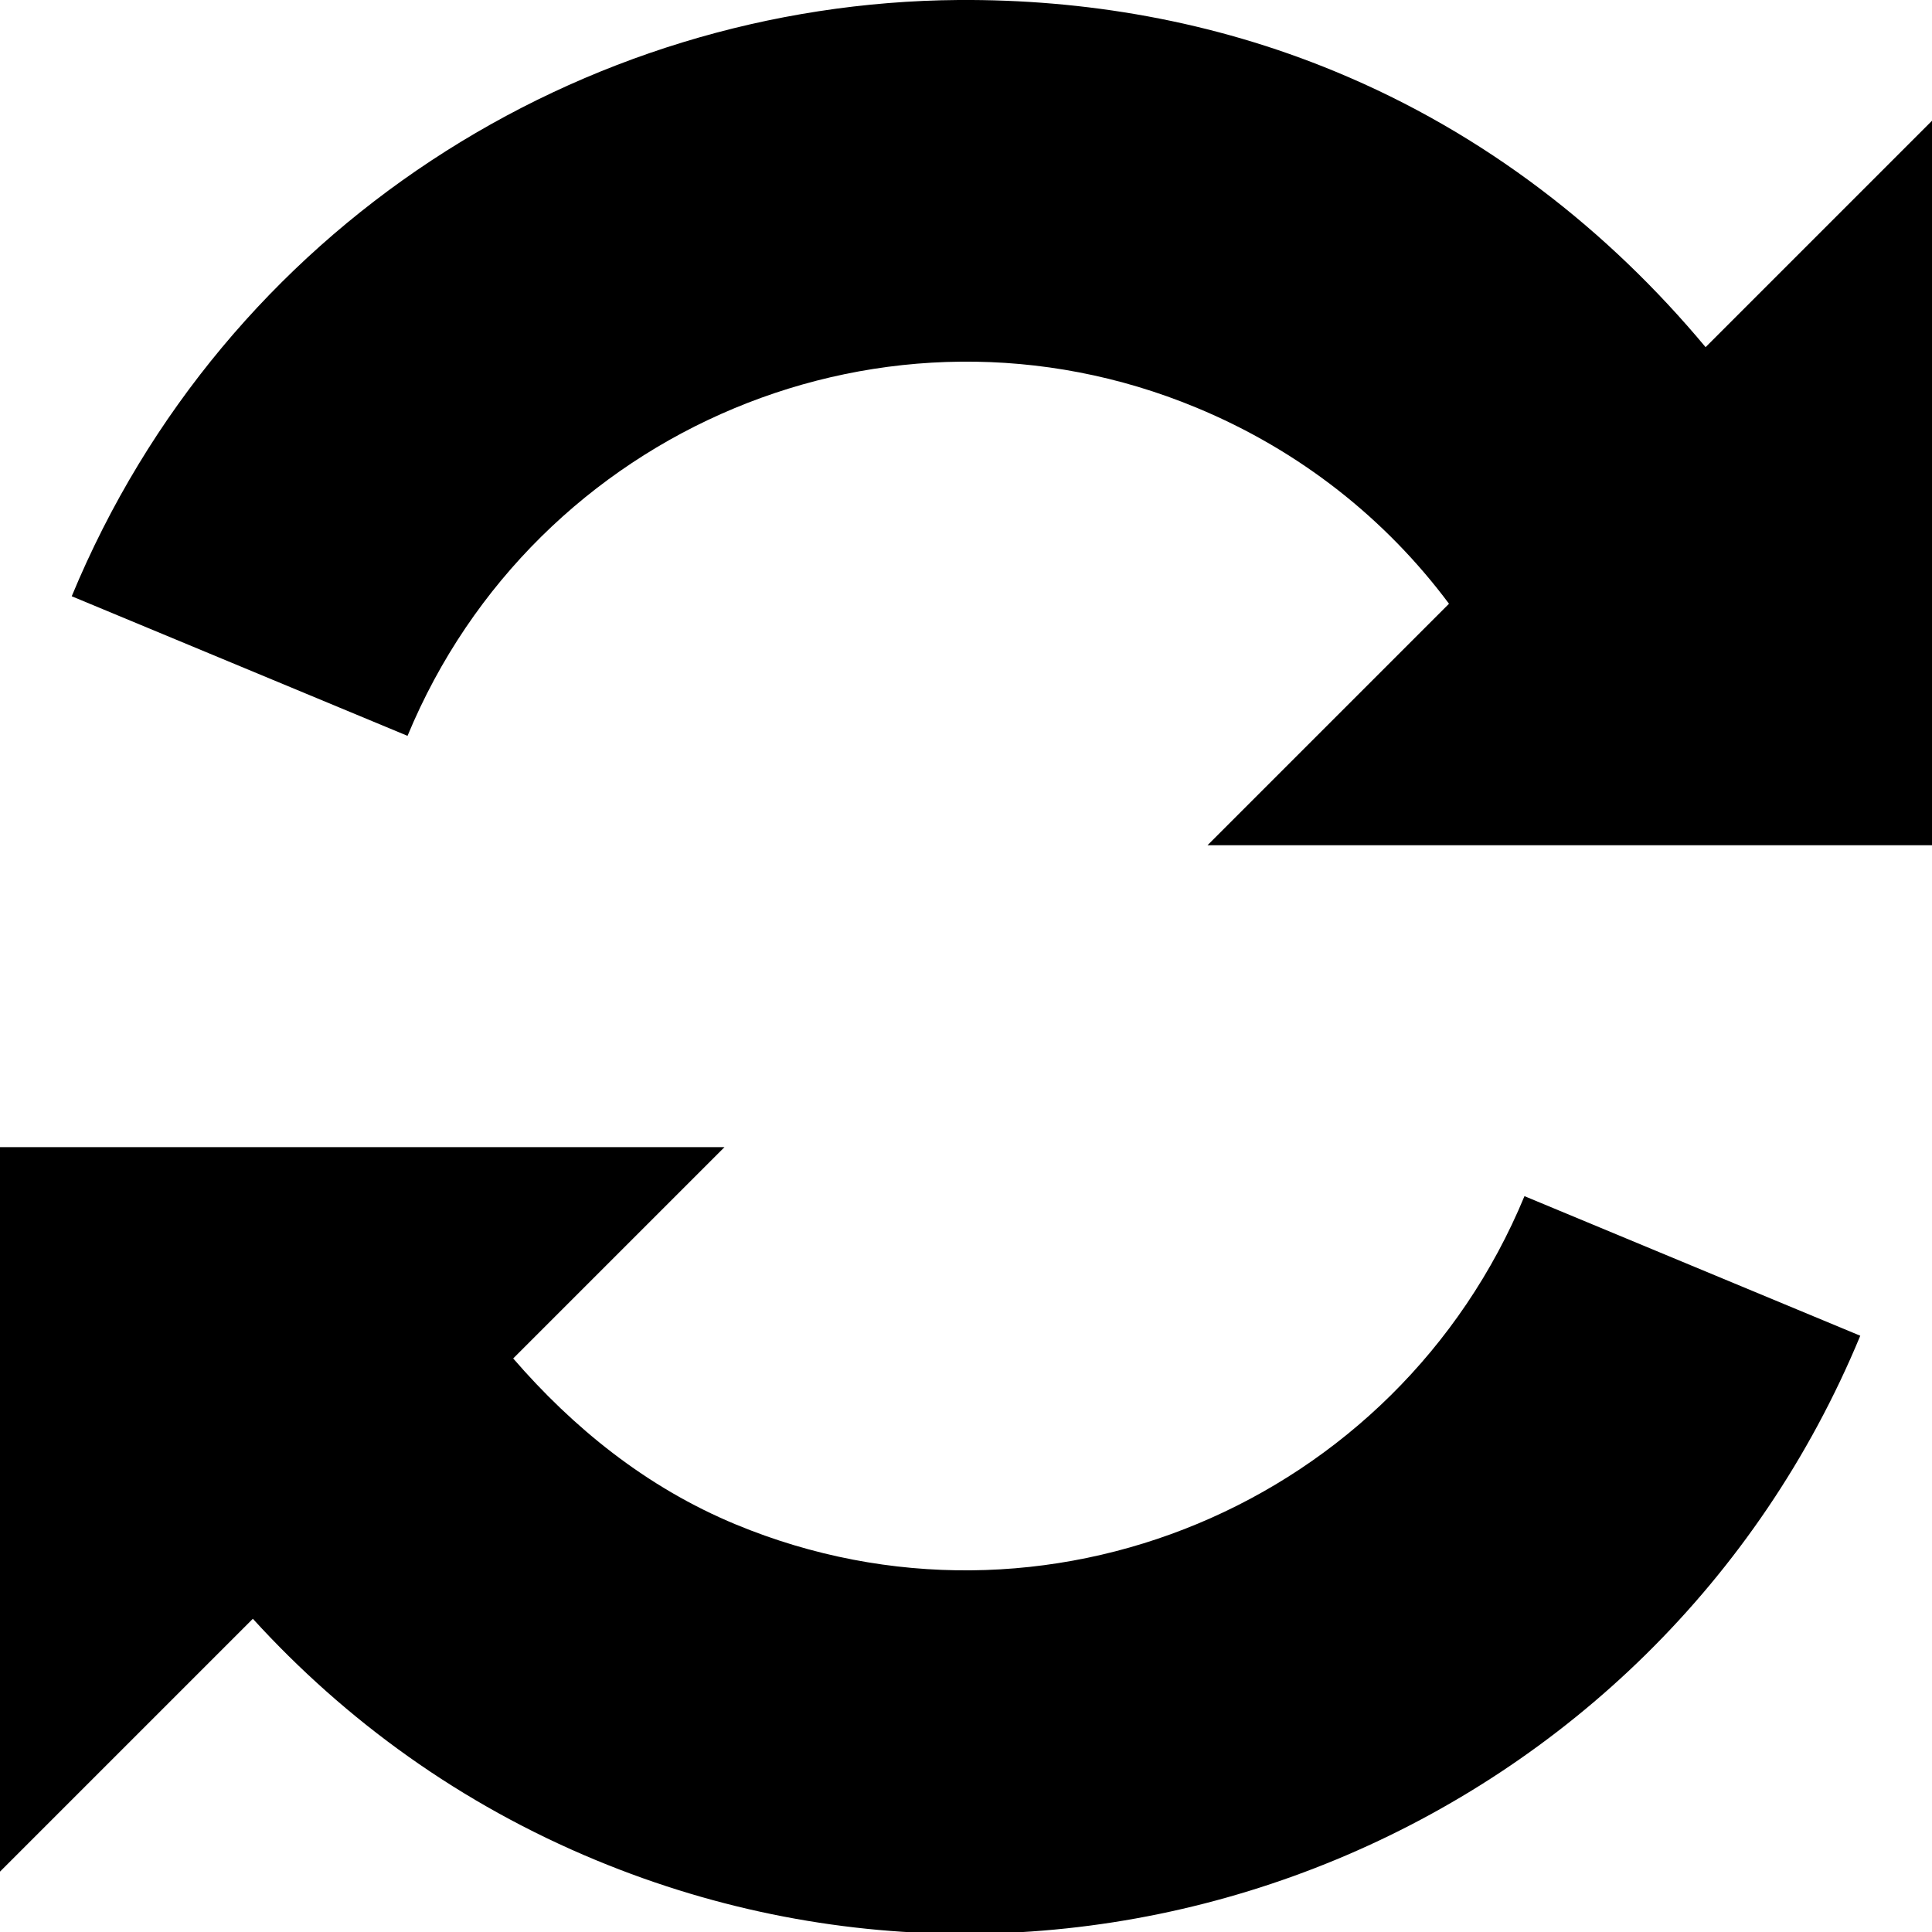
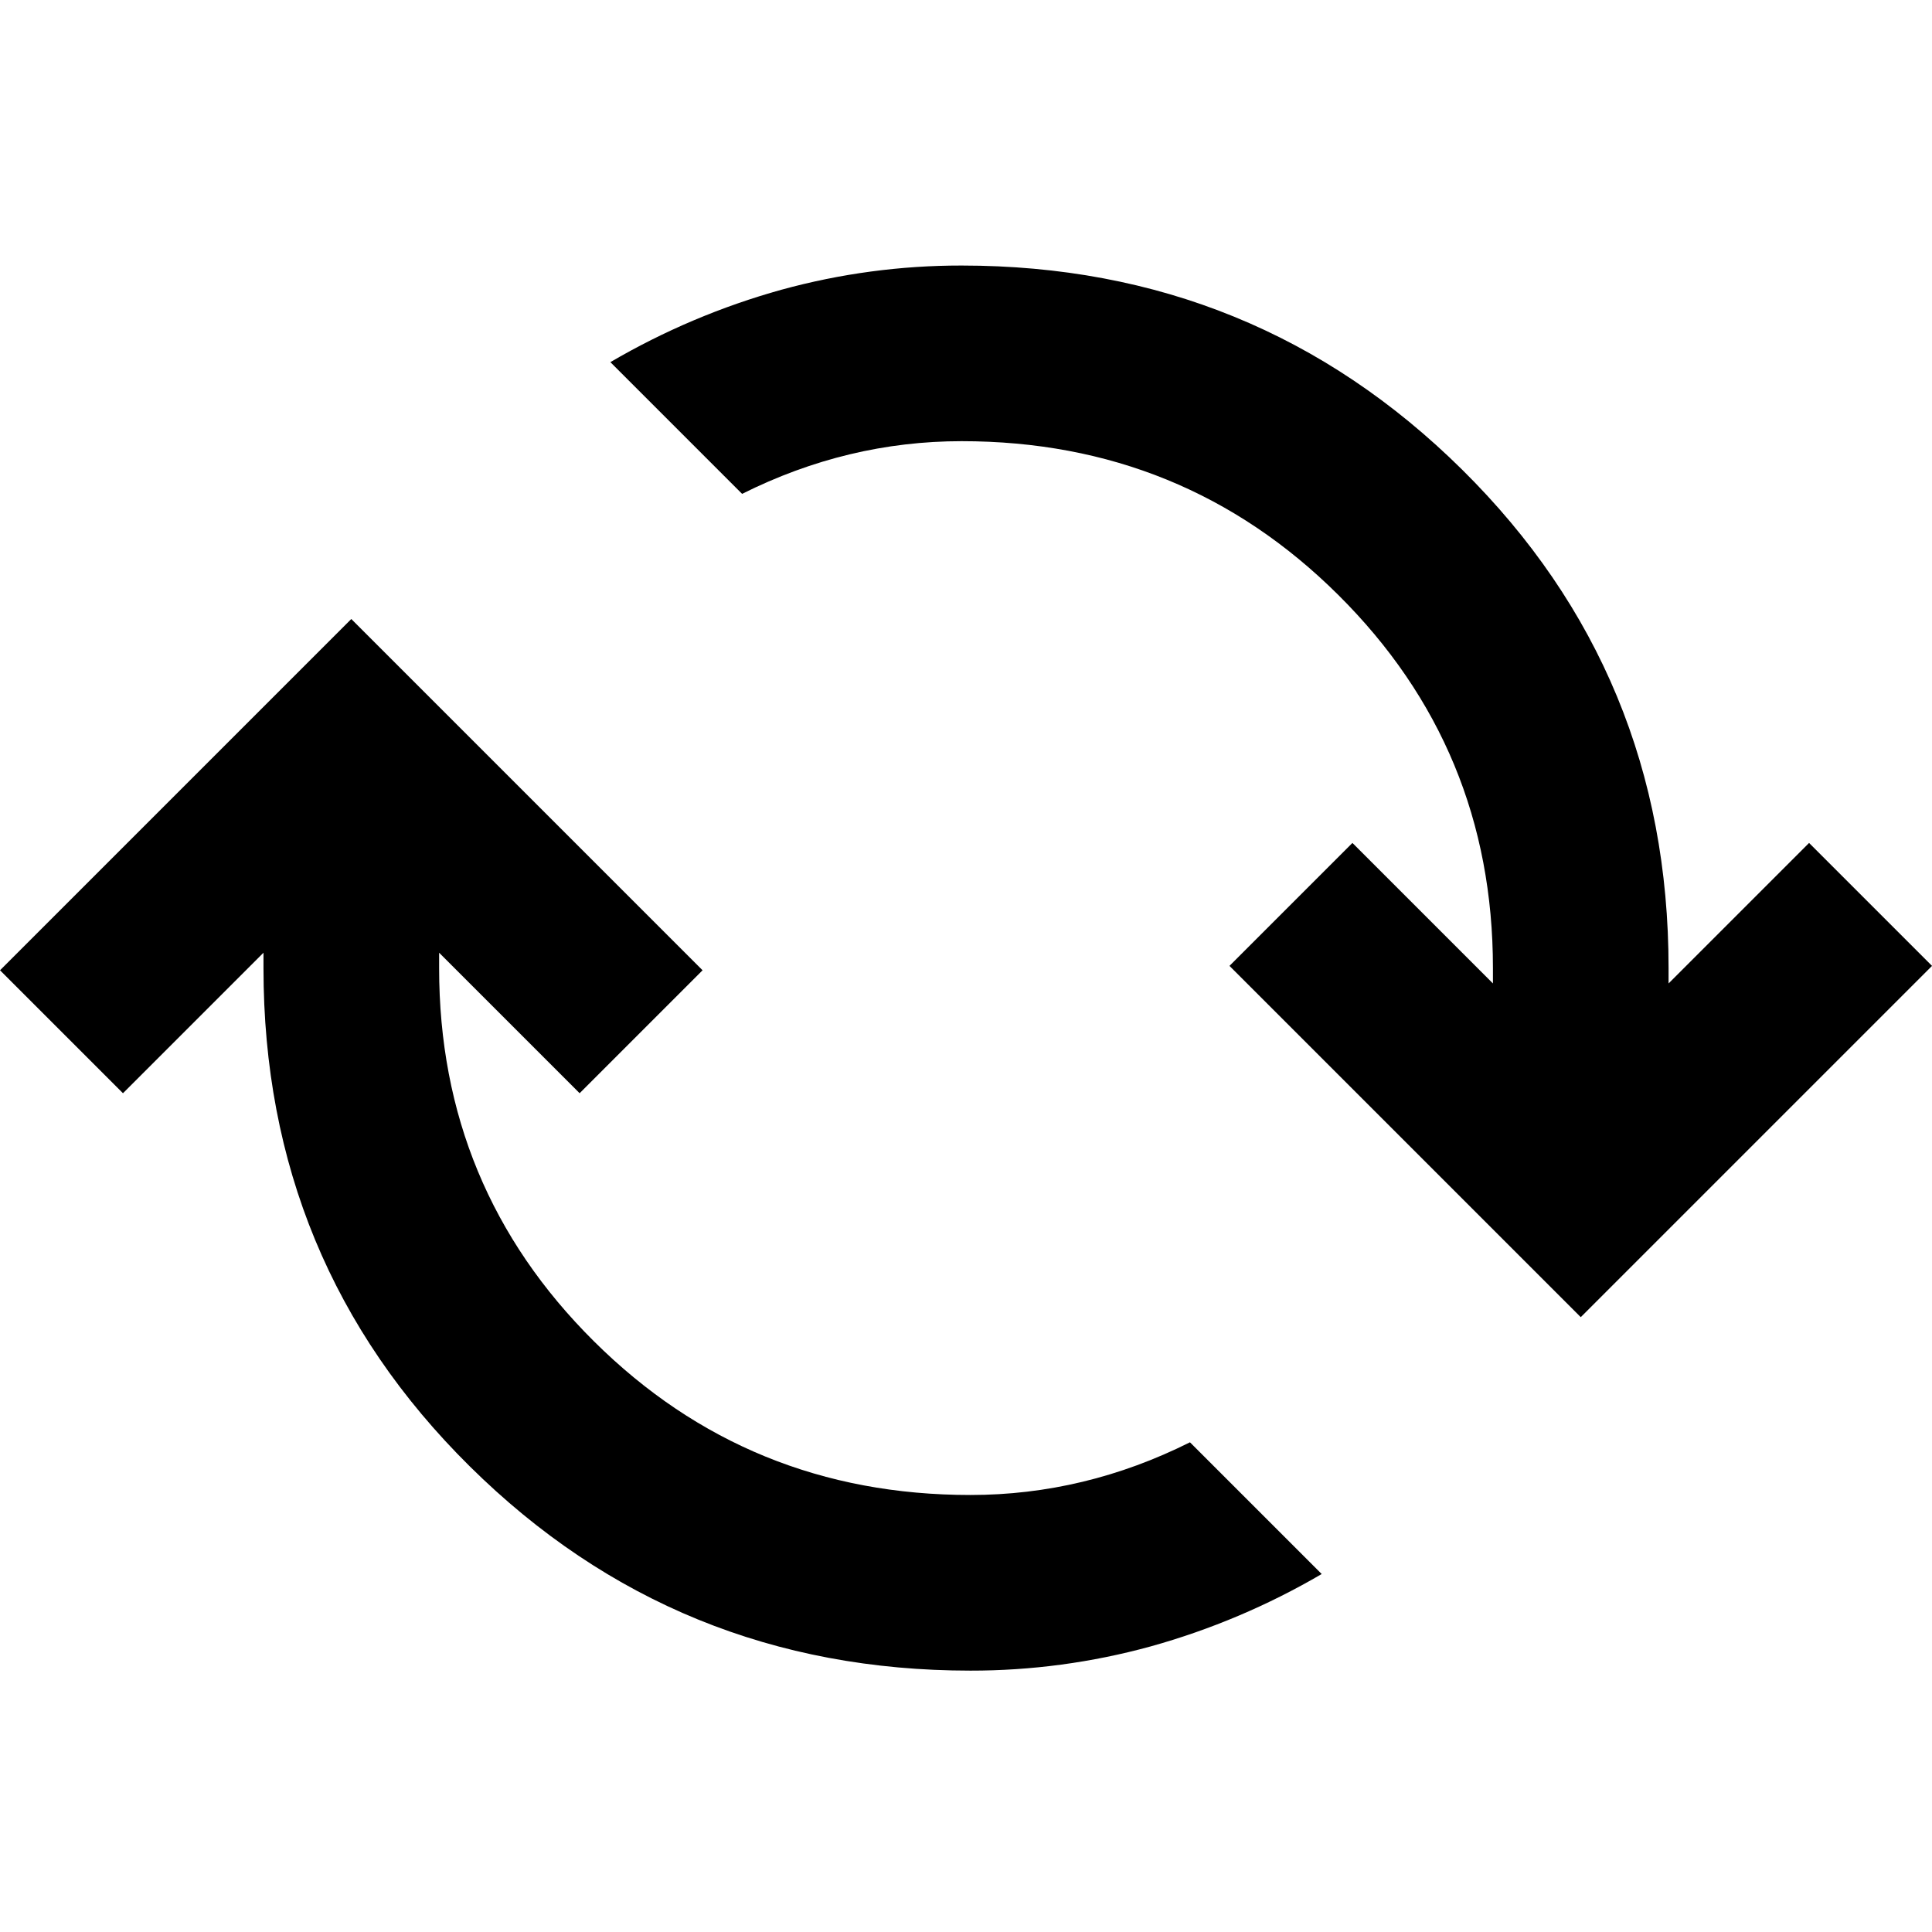
- <svg xmlns="http://www.w3.org/2000/svg" height="16" width="16" version="1.1" viewBox="0 0 16 16">
-   <path d="m7.938 0c-3.118 0.023-6.076 1.876-7.344 4.938l2.781 1.156c1.057-2.551 3.98-3.776 6.531-2.719 0.863 0.357 1.574 0.927 2.094 1.625l-2 2h6v-6l-1.875 1.875c-0.802-0.962-1.825-1.769-3.063-2.281-1.02-0.423-2.085-0.601-3.124-0.594z" />
-   <path d="m0 9.5v6l2.094-2.094c0.768 0.843 1.72 1.535 2.844 2 4.082 1.691 8.777-0.262 10.468-4.344l-2.781-1.156c-1.057 2.551-3.98 3.776-6.531 2.719-0.744-0.308-1.351-0.805-1.844-1.375l1.75-1.75h-6z" />
+ <svg xmlns="http://www.w3.org/2000/svg" viewBox="0 0 16 16" height="16" width="16" xml:space="preserve" style="fill-rule:evenodd;clip-rule:evenodd;stroke-linejoin:round;stroke-miterlimit:2">
+   <path d="M12.05 20c-2.233 0-4.133-.775-5.7-2.325C4.783 16.125 4 14.233 4 12v-.175l-1.6 1.6-1.4-1.4 4-4 4 4-1.4 1.4-1.6-1.6V12c0 1.667.588 3.083 1.763 4.25C8.938 17.417 10.367 18 12.05 18c.433 0 .858-.05 1.275-.15.417-.1.825-.25 1.225-.45l1.5 1.5a8.212 8.212 0 0 1-1.95.825 7.711 7.711 0 0 1-2.05.275ZM19 15.975l-4-4 1.4-1.4 1.6 1.6V12c0-1.667-.587-3.083-1.762-4.25C15.063 6.583 13.633 6 11.95 6c-.433 0-.858.05-1.275.15-.417.1-.825.25-1.225.45l-1.5-1.5a8.212 8.212 0 0 1 1.95-.825A7.711 7.711 0 0 1 11.95 4c2.233 0 4.133.775 5.7 2.325C19.217 7.875 20 9.767 20 12v.175l1.6-1.6 1.4 1.4-4 4Z" style="fill-rule:nonzero" transform="matrix(.72727 0 0 .72727 -.727 -.71)" />
</svg>
